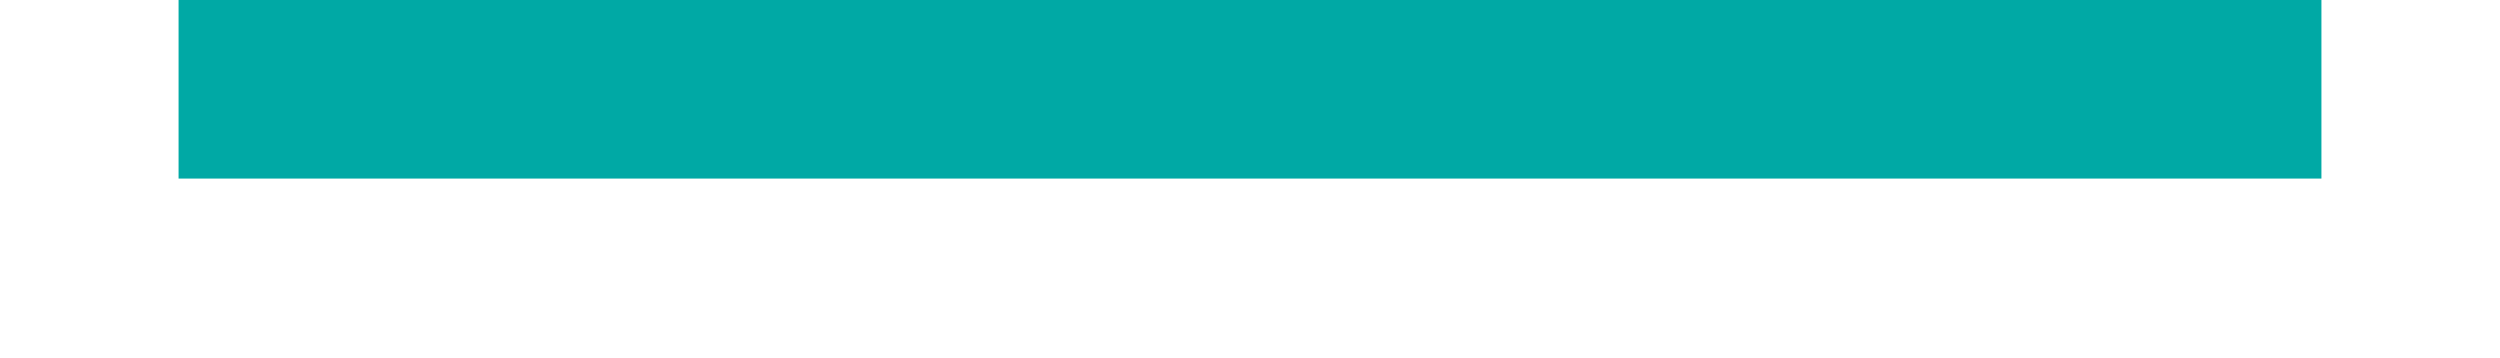
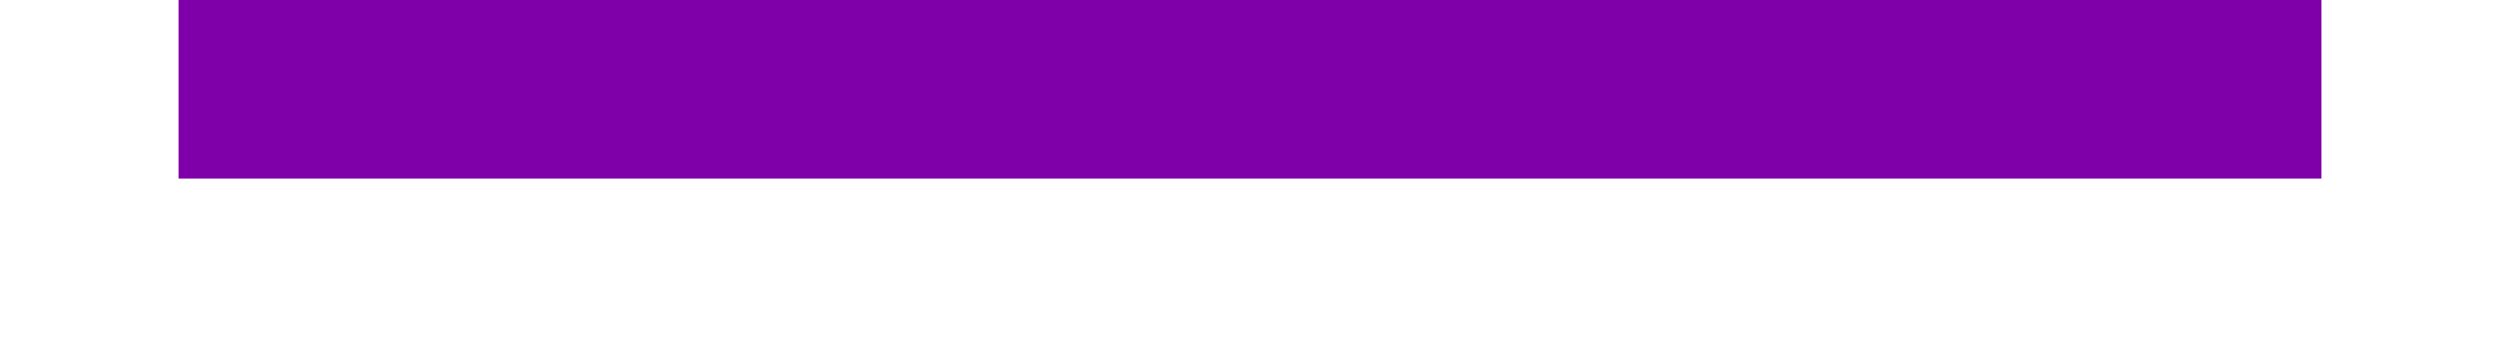
<svg xmlns="http://www.w3.org/2000/svg" xmlns:ns1="http://www.openswatchbook.org/uri/2009/osb" style="display:inline;enable-background:new" version="1.0" id="svg11300" height="4" width="28">
  <defs id="defs3">
    <linearGradient ns1:paint="solid" id="selected_bg_color">
      <stop id="stop4137" offset="0" style="stop-color:#5294e2;stop-opacity:1;" />
    </linearGradient>
  </defs>
  <g transform="translate(0,-296)" id="layer1" style="display:inline">
-     <rect y="296" x="2" height="2" width="24" id="rect4270-9" style="opacity:1;fill:#00A9A5;fill-opacity:1;stroke:none" />
+     <rect y="296" x="2" height="2" width="24" id="rect4270-9" style="opacity:1;fill:#7F00A9;fill-opacity:1;stroke:none" />
  </g>
</svg>
